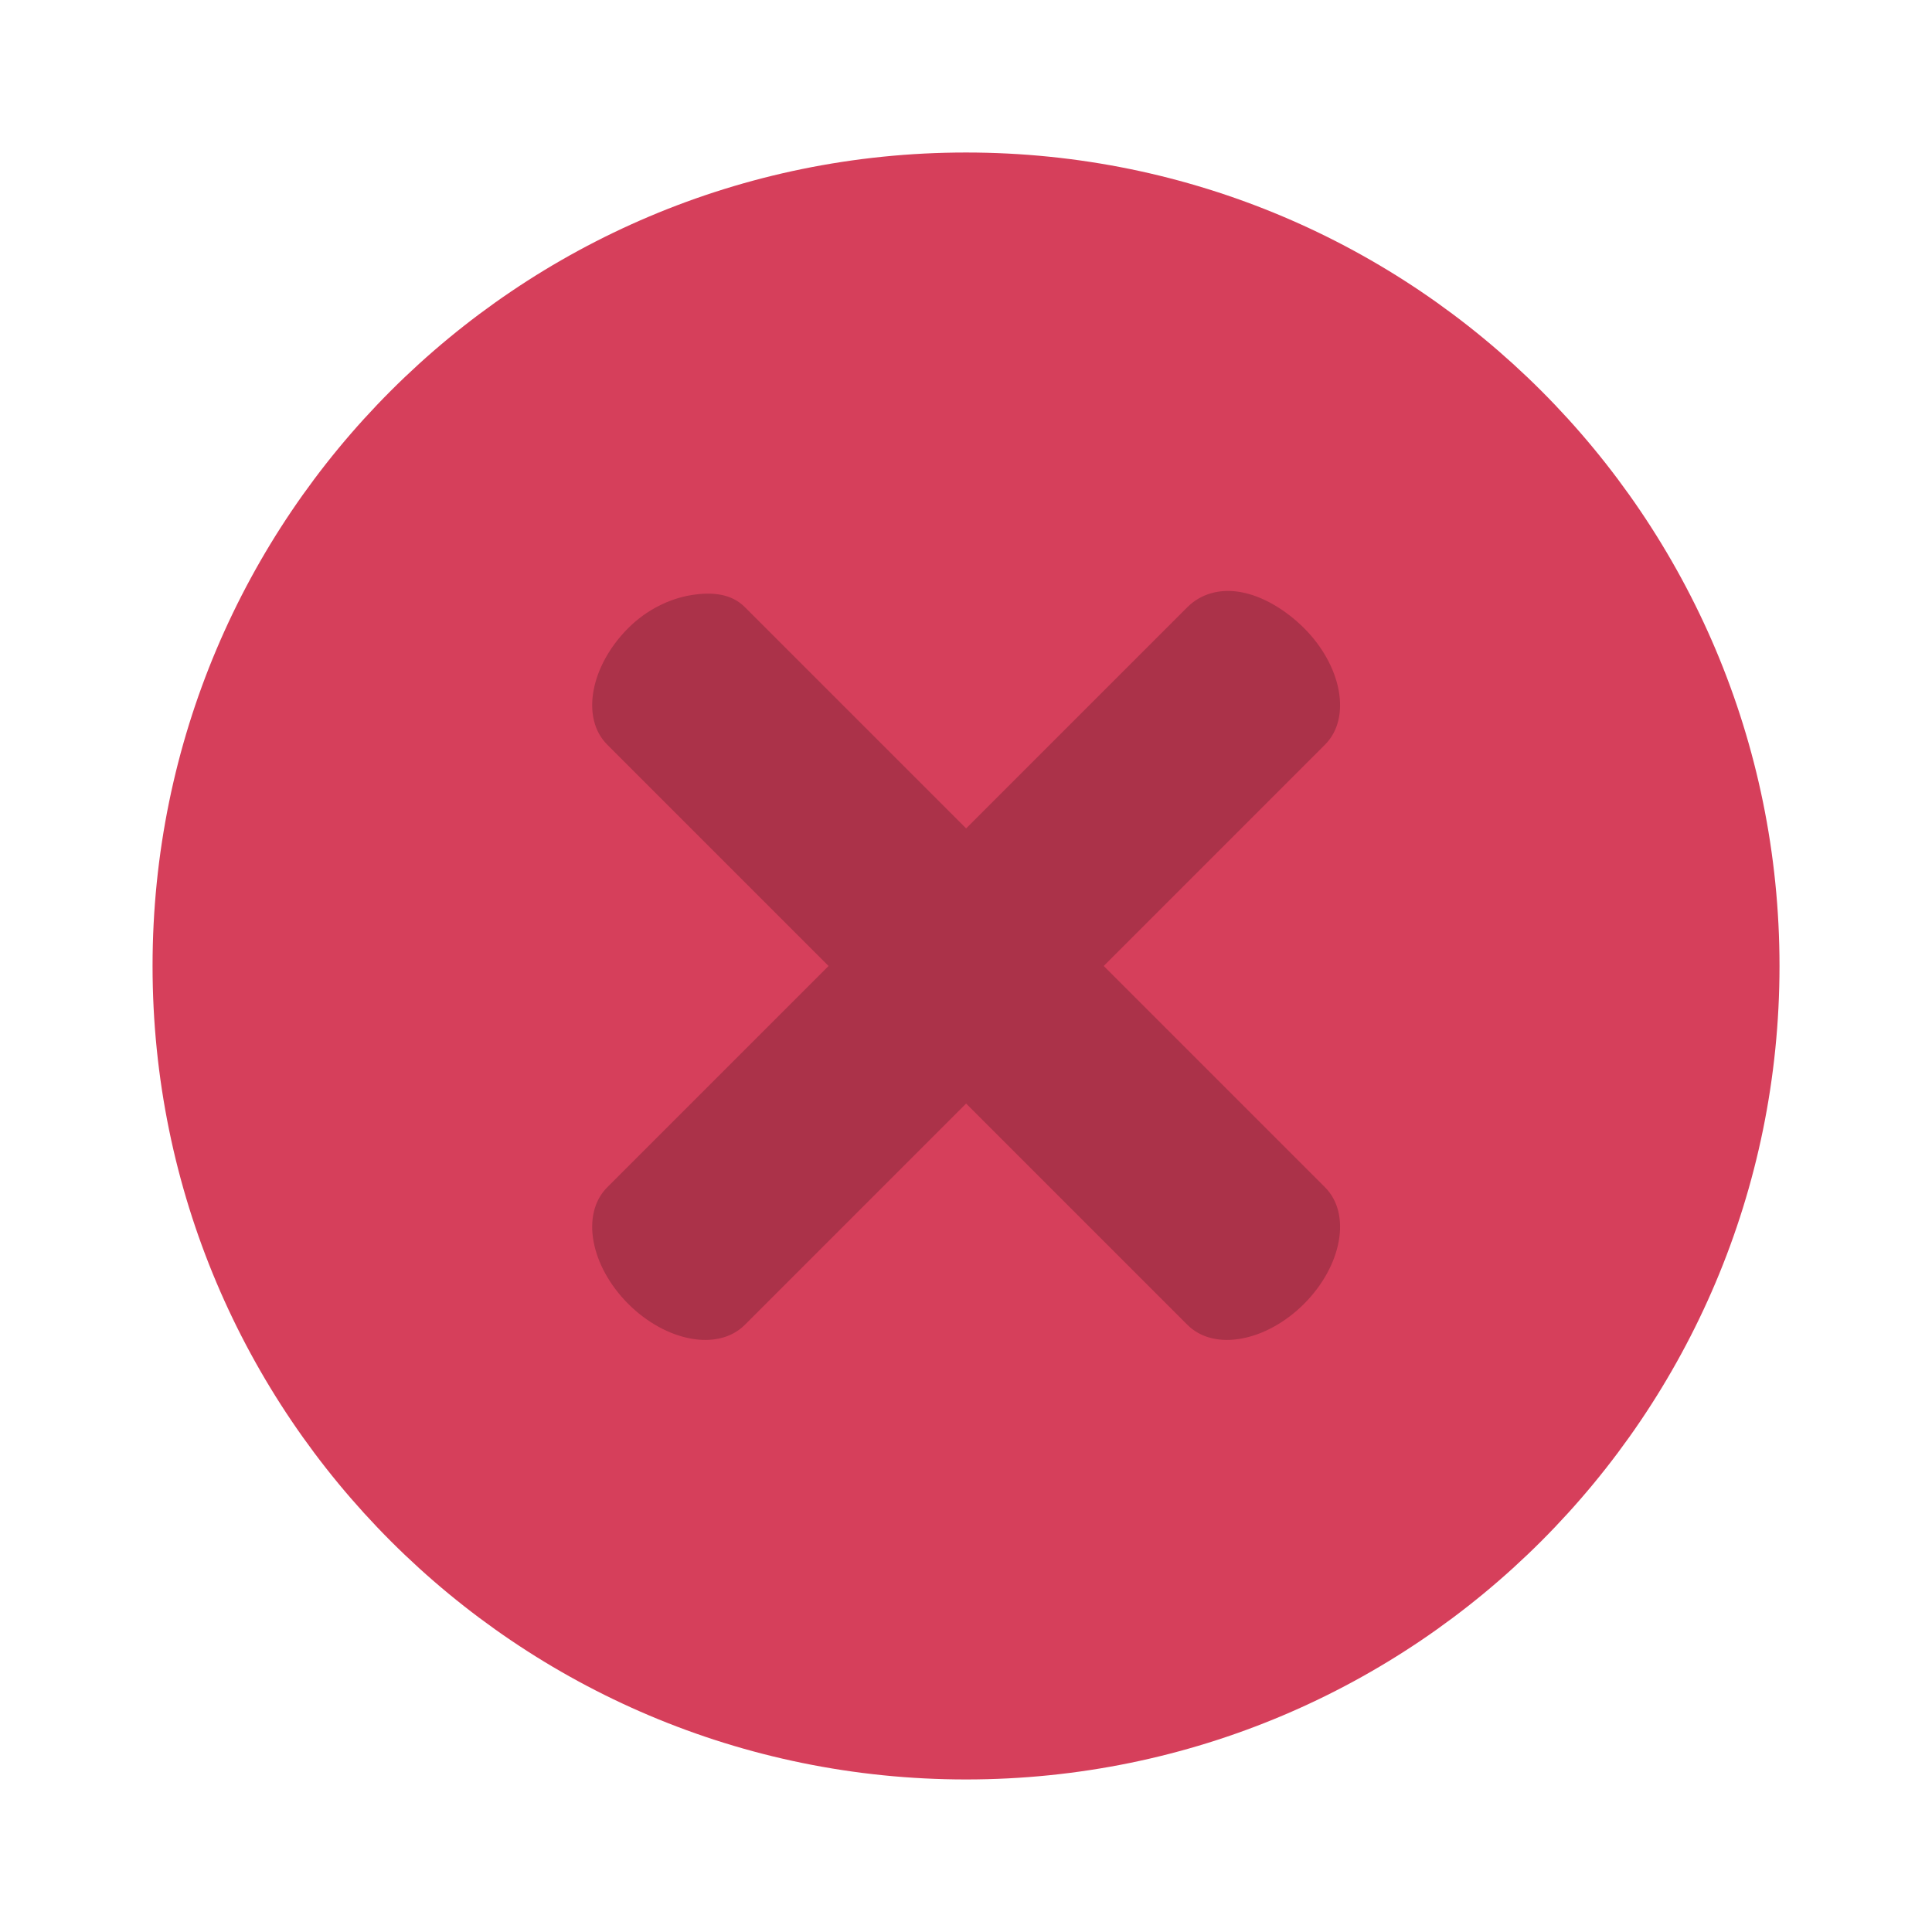
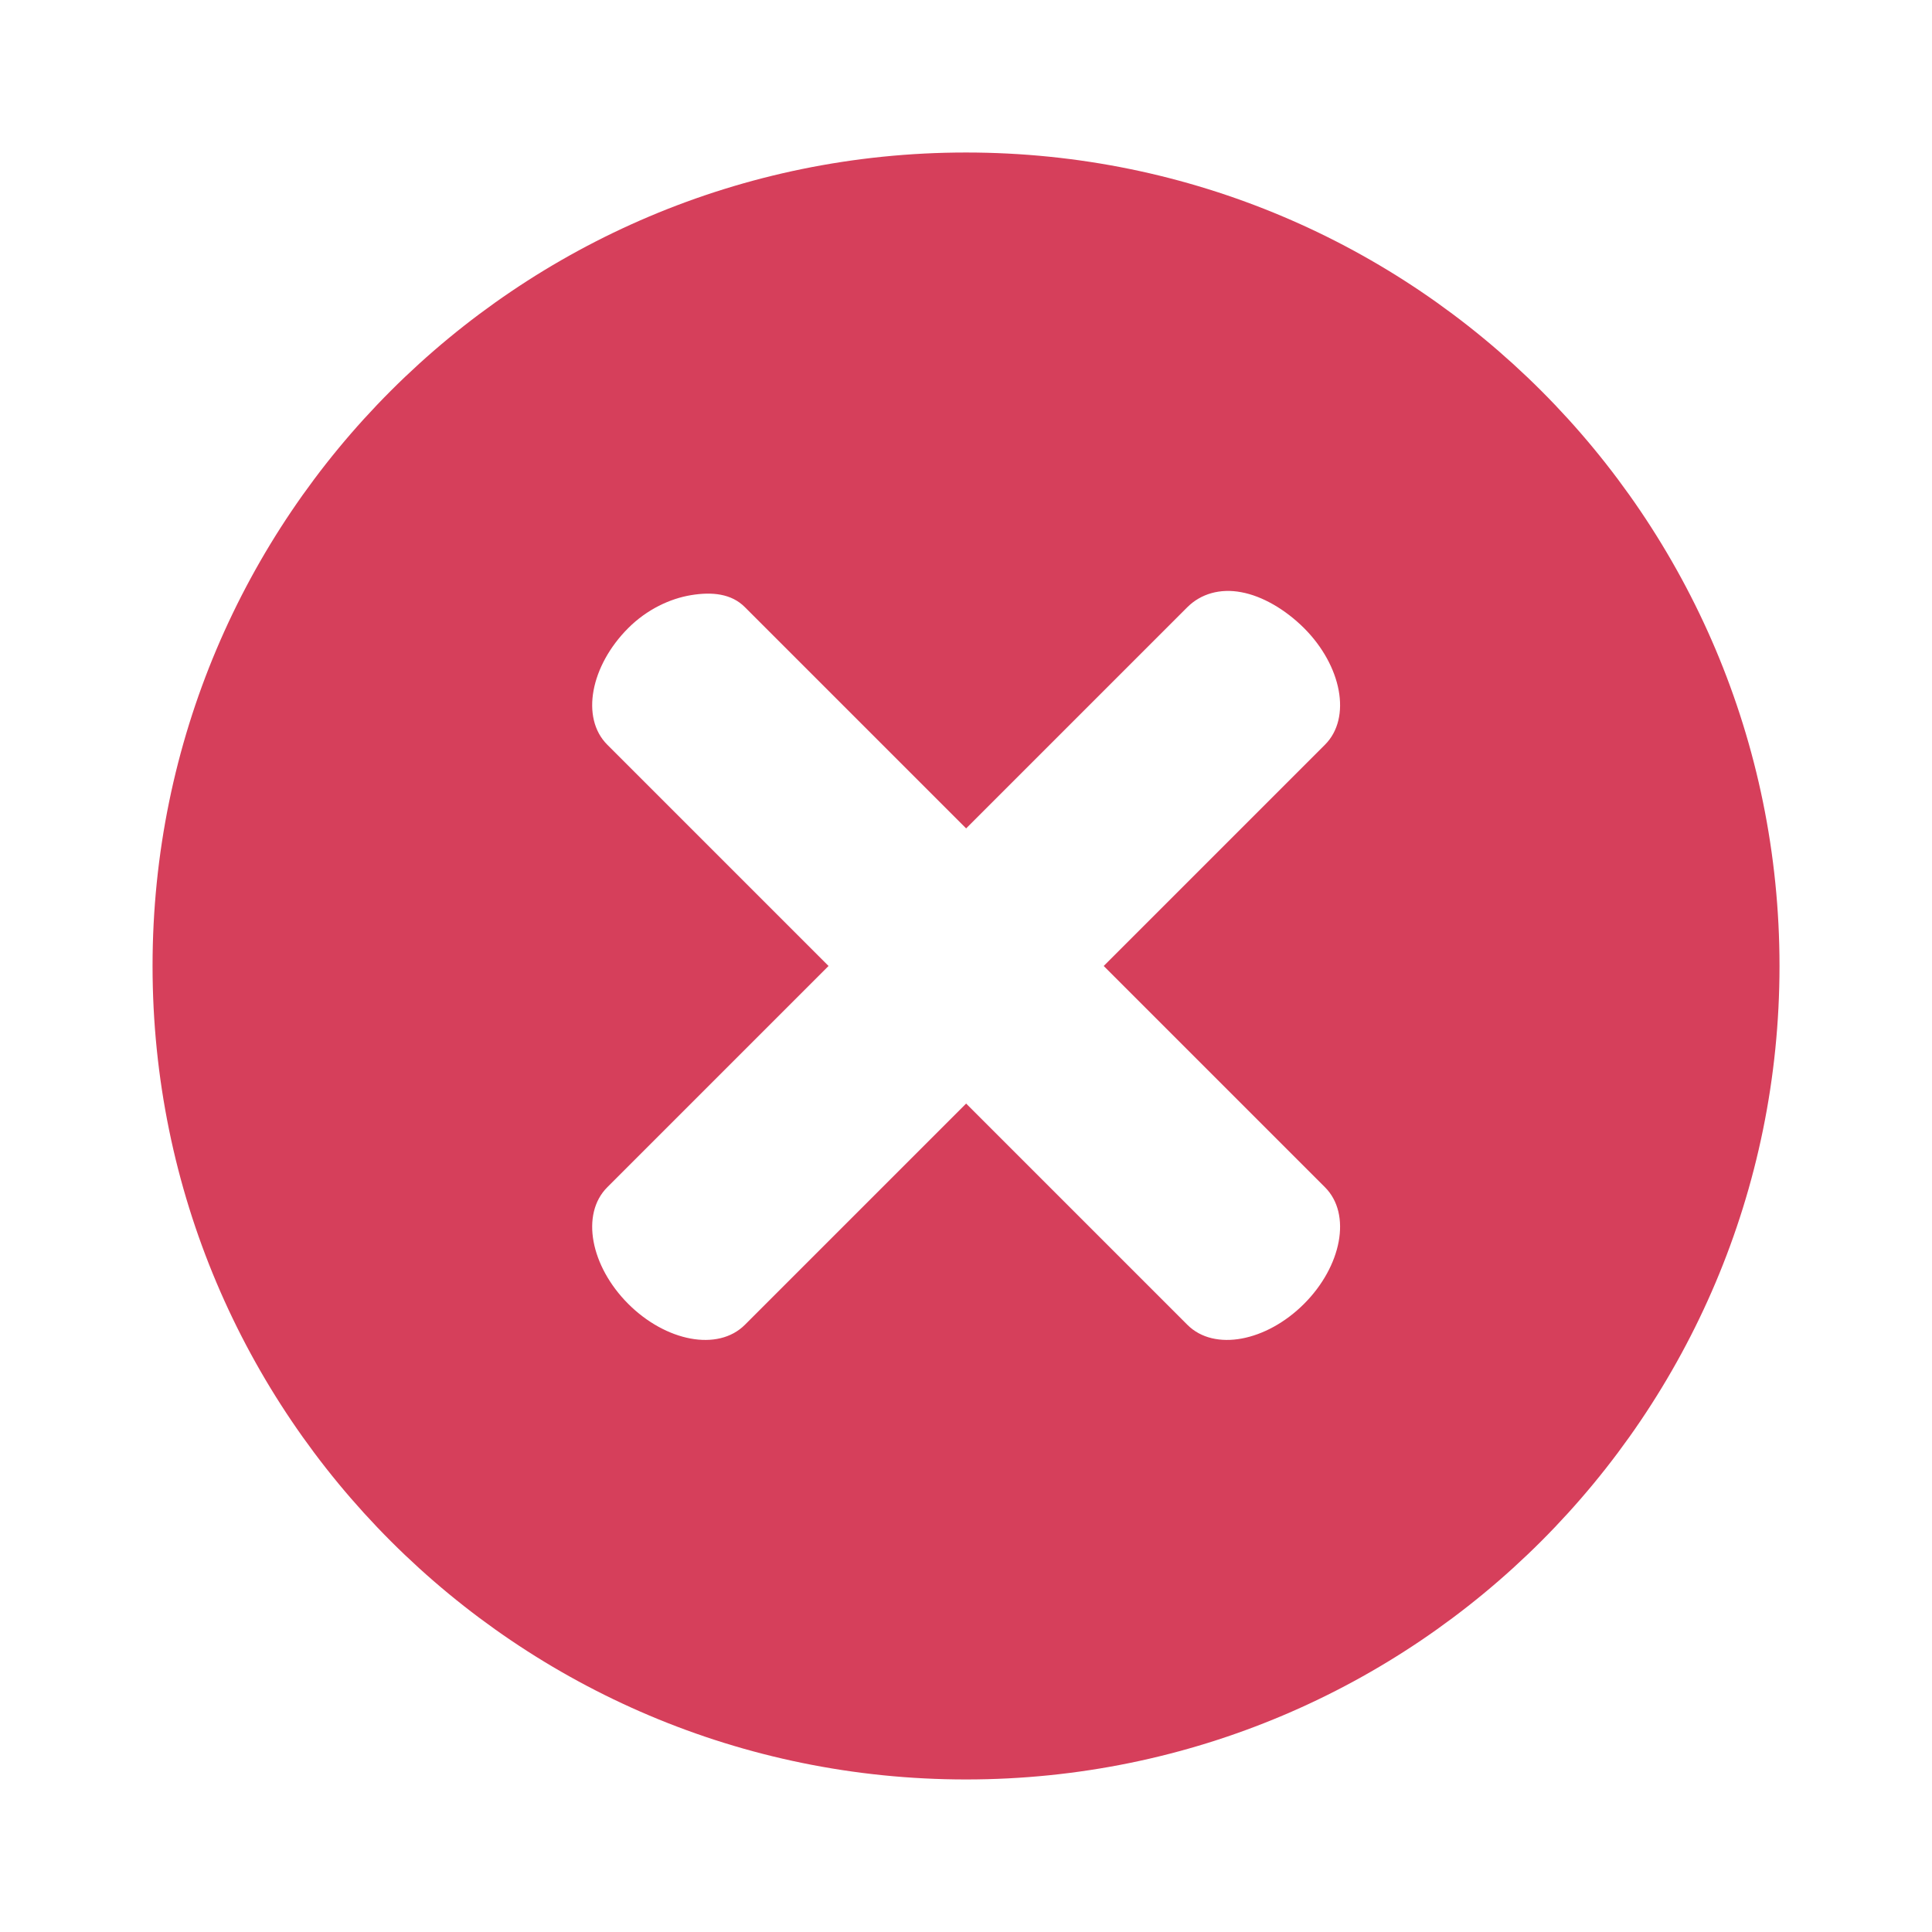
<svg xmlns="http://www.w3.org/2000/svg" xmlns:xlink="http://www.w3.org/1999/xlink" width="19" height="19" id="svg4486" version="1.1" viewBox="0 0 19 19">
  <defs id="defs4488">
    <linearGradient xlink:href="#linearGradient4297" id="linearGradient3001" gradientUnits="userSpaceOnUse" gradientTransform="matrix(0,-1.173807,1.173807,0,-291.8655,-732.9815)" x1="-1070.104" y1="9.5" x2="-1055.621" y2="9.5" />
    <linearGradient id="linearGradient4297">
      <stop style="stop-color:#ffffff;stop-opacity:1;" offset="0" id="stop4523" />
      <stop style="stop-color:#000000;stop-opacity:1" offset="1" id="stop4525" />
    </linearGradient>
    <linearGradient xlink:href="#linearGradient4297" id="linearGradient3004" gradientUnits="userSpaceOnUse" gradientTransform="matrix(0,-1,1,0,-287.3571,-530.5)" x1="-1070.362" y1="9" x2="-1055.362" y2="9" />
    <linearGradient y2="9" x2="-1055.362" y1="9" x1="-1070.362" gradientTransform="matrix(0,-1.133333,1.133333,0,-291.481,-689.9639)" gradientUnits="userSpaceOnUse" id="linearGradient3021" xlink:href="#linearGradient4297" />
  </defs>
  <g id="layer1" transform="translate(290.2143,-522.8622)">
-     <path style="fill:#ab3249;fill-opacity:1" id="path2996" d="m -6.652,10.183 a 7.388,7.388 0 1 1 -14.777,0 7.388,7.388 0 1 1 14.777,0 z" transform="matrix(1.015106,0,0,1.015106,-266.462,522.0253)" />
    <path style="color:#000000;fill:#d63f5b;fill-opacity:1;fill-rule:nonzero;stroke:none;stroke-width:8;marker:none;visibility:visible;display:inline;overflow:visible;enable-background:accumulate" d="m -280.714,524.362 a 8,8 0 0 0 -8,8 8,8 0 0 0 8,8 8,8 0 0 0 8,-8 8,8 0 0 0 -8,-8 z m 2.706,4.324 c 0.208,0.038 0.433,0.169 0.618,0.353 0.369,0.369 0.471,0.882 0.206,1.147 l -2.176,2.176 2.176,2.176 c 0.265,0.265 0.163,0.778 -0.206,1.147 -0.369,0.369 -0.882,0.471 -1.147,0.206 l -2.176,-2.176 -2.176,2.176 c -0.265,0.265 -0.778,0.163 -1.147,-0.206 -0.369,-0.369 -0.471,-0.882 -0.206,-1.147 l 2.176,-2.176 -2.176,-2.176 c -0.265,-0.265 -0.163,-0.778 0.206,-1.147 0.184,-0.184 0.411,-0.29 0.618,-0.324 0.207,-0.034 0.397,-0.015 0.529,0.118 l 2.176,2.176 2.176,-2.176 c 0.133,-0.132 0.322,-0.186 0.529,-0.147 z" id="path4133" />
    <rect y="522.362" x="-290.714" height="20" width="20" id="rect4135" style="color:#000000;fill:none;stroke:none;stroke-width:1;marker:none;visibility:visible;display:inline;overflow:visible;enable-background:accumulate" />
  </g>
</svg>
